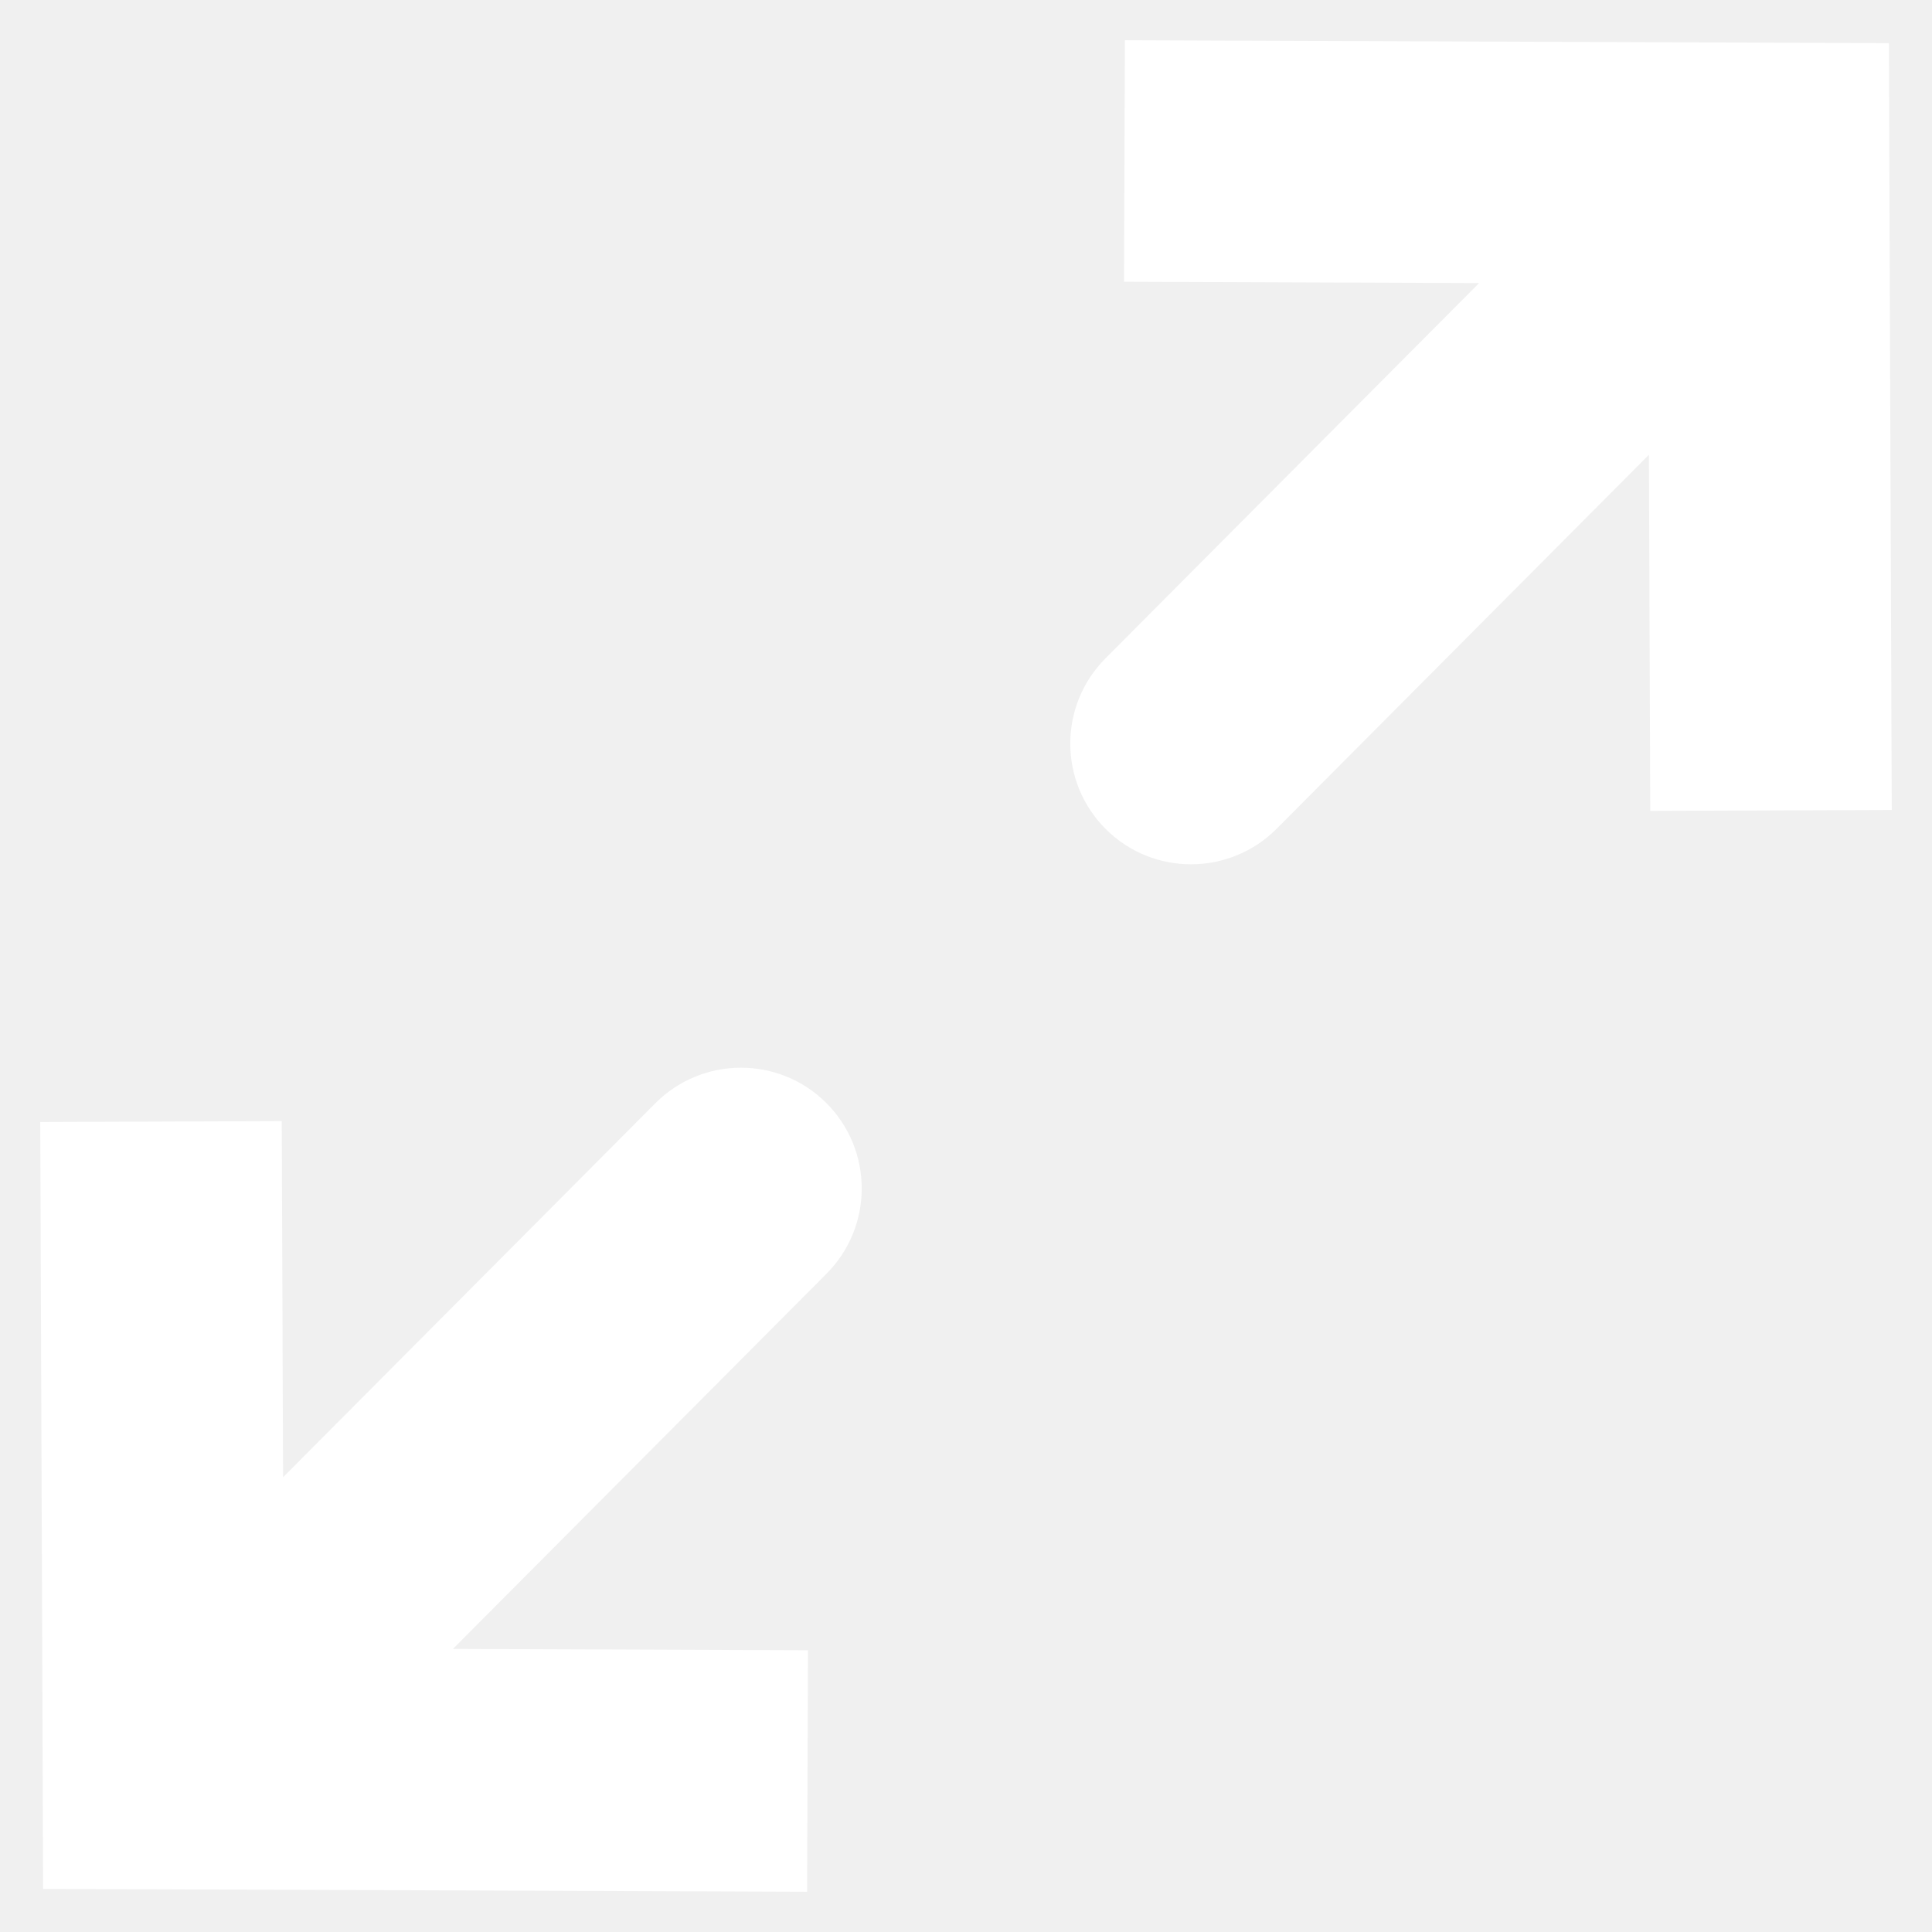
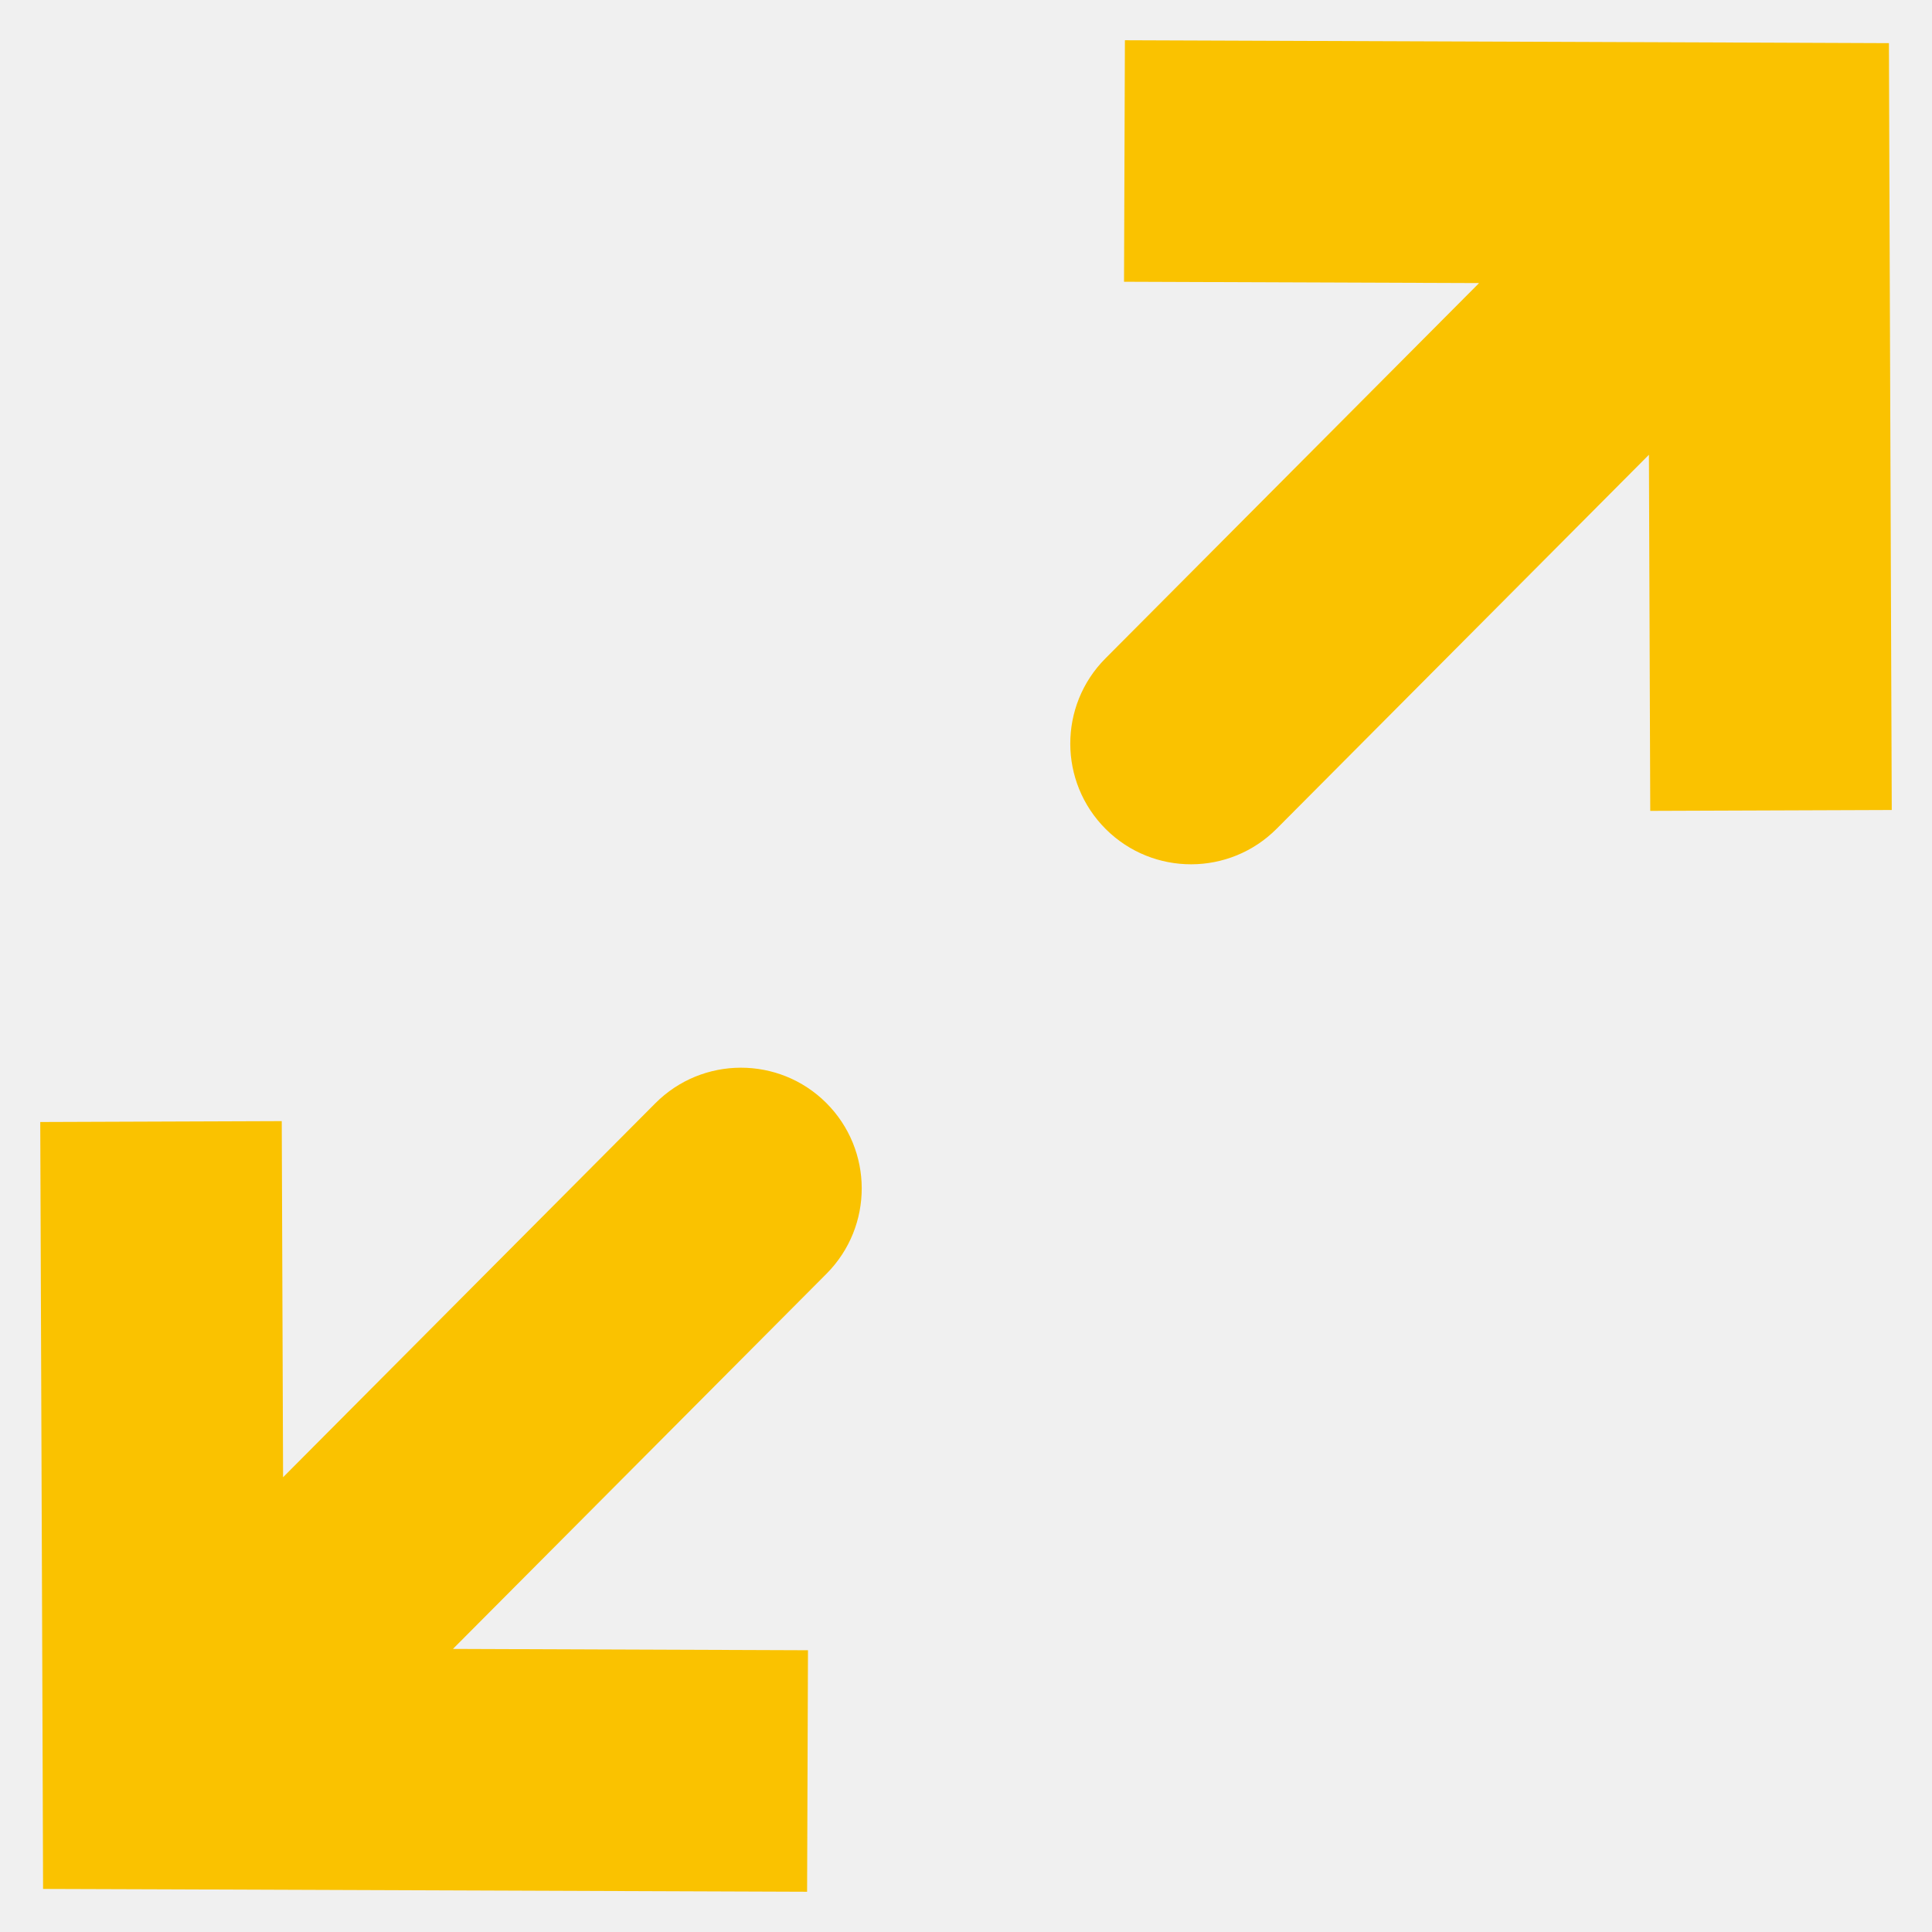
<svg xmlns="http://www.w3.org/2000/svg" width="24" height="24" viewBox="0 0 24 24" fill="none">
-   <path d="M21.97 2.03L23.47 2.024L23.465 0.536L21.976 0.53L21.97 2.03ZM13.732 8.179C13.148 8.766 13.15 9.715 13.737 10.3C14.324 10.884 15.274 10.882 15.859 10.295L13.732 8.179ZM2.03 21.97L0.53 21.976L0.535 23.465L2.024 23.47L2.03 21.97ZM10.268 15.822C10.852 15.234 10.85 14.285 10.263 13.7C9.676 13.116 8.726 13.118 8.141 13.705L10.268 15.822ZM13.963 3.5L21.965 3.53L21.976 0.53L13.974 0.5L13.963 3.5ZM20.47 2.036L20.5 10.073L23.5 10.062L23.47 2.024L20.47 2.036ZM20.907 0.972L13.732 8.179L15.859 10.295L23.033 3.088L20.907 0.972ZM0.5 13.938L0.53 21.976L3.53 21.965L3.5 13.927L0.5 13.938ZM2.024 23.47L10.026 23.5L10.037 20.5L2.035 20.47L2.024 23.47ZM3.093 23.028L10.268 15.822L8.141 13.705L0.967 20.912L3.093 23.028Z" fill="#FFFFFF" />
+   <path d="M21.97 2.03L23.47 2.024L23.465 0.536L21.976 0.53L21.97 2.03ZM13.732 8.179C13.148 8.766 13.15 9.715 13.737 10.3C14.324 10.884 15.274 10.882 15.859 10.295L13.732 8.179ZM2.03 21.97L0.53 21.976L0.535 23.465L2.024 23.47L2.03 21.97ZM10.268 15.822C10.852 15.234 10.85 14.285 10.263 13.7C9.676 13.116 8.726 13.118 8.141 13.705L10.268 15.822ZM13.963 3.5L21.965 3.53L21.976 0.53L13.974 0.5L13.963 3.5ZM20.47 2.036L20.5 10.073L23.5 10.062L23.47 2.024L20.47 2.036ZM20.907 0.972L13.732 8.179L15.859 10.295L23.033 3.088L20.907 0.972ZM0.5 13.938L0.53 21.976L3.53 21.965L3.5 13.927L0.5 13.938ZM2.024 23.47L10.026 23.5L10.037 20.5L2.035 20.47L2.024 23.47ZM3.093 23.028L10.268 15.822L8.141 13.705L0.967 20.912L3.093 23.028Z" fill="#FAC200" />
</svg>
